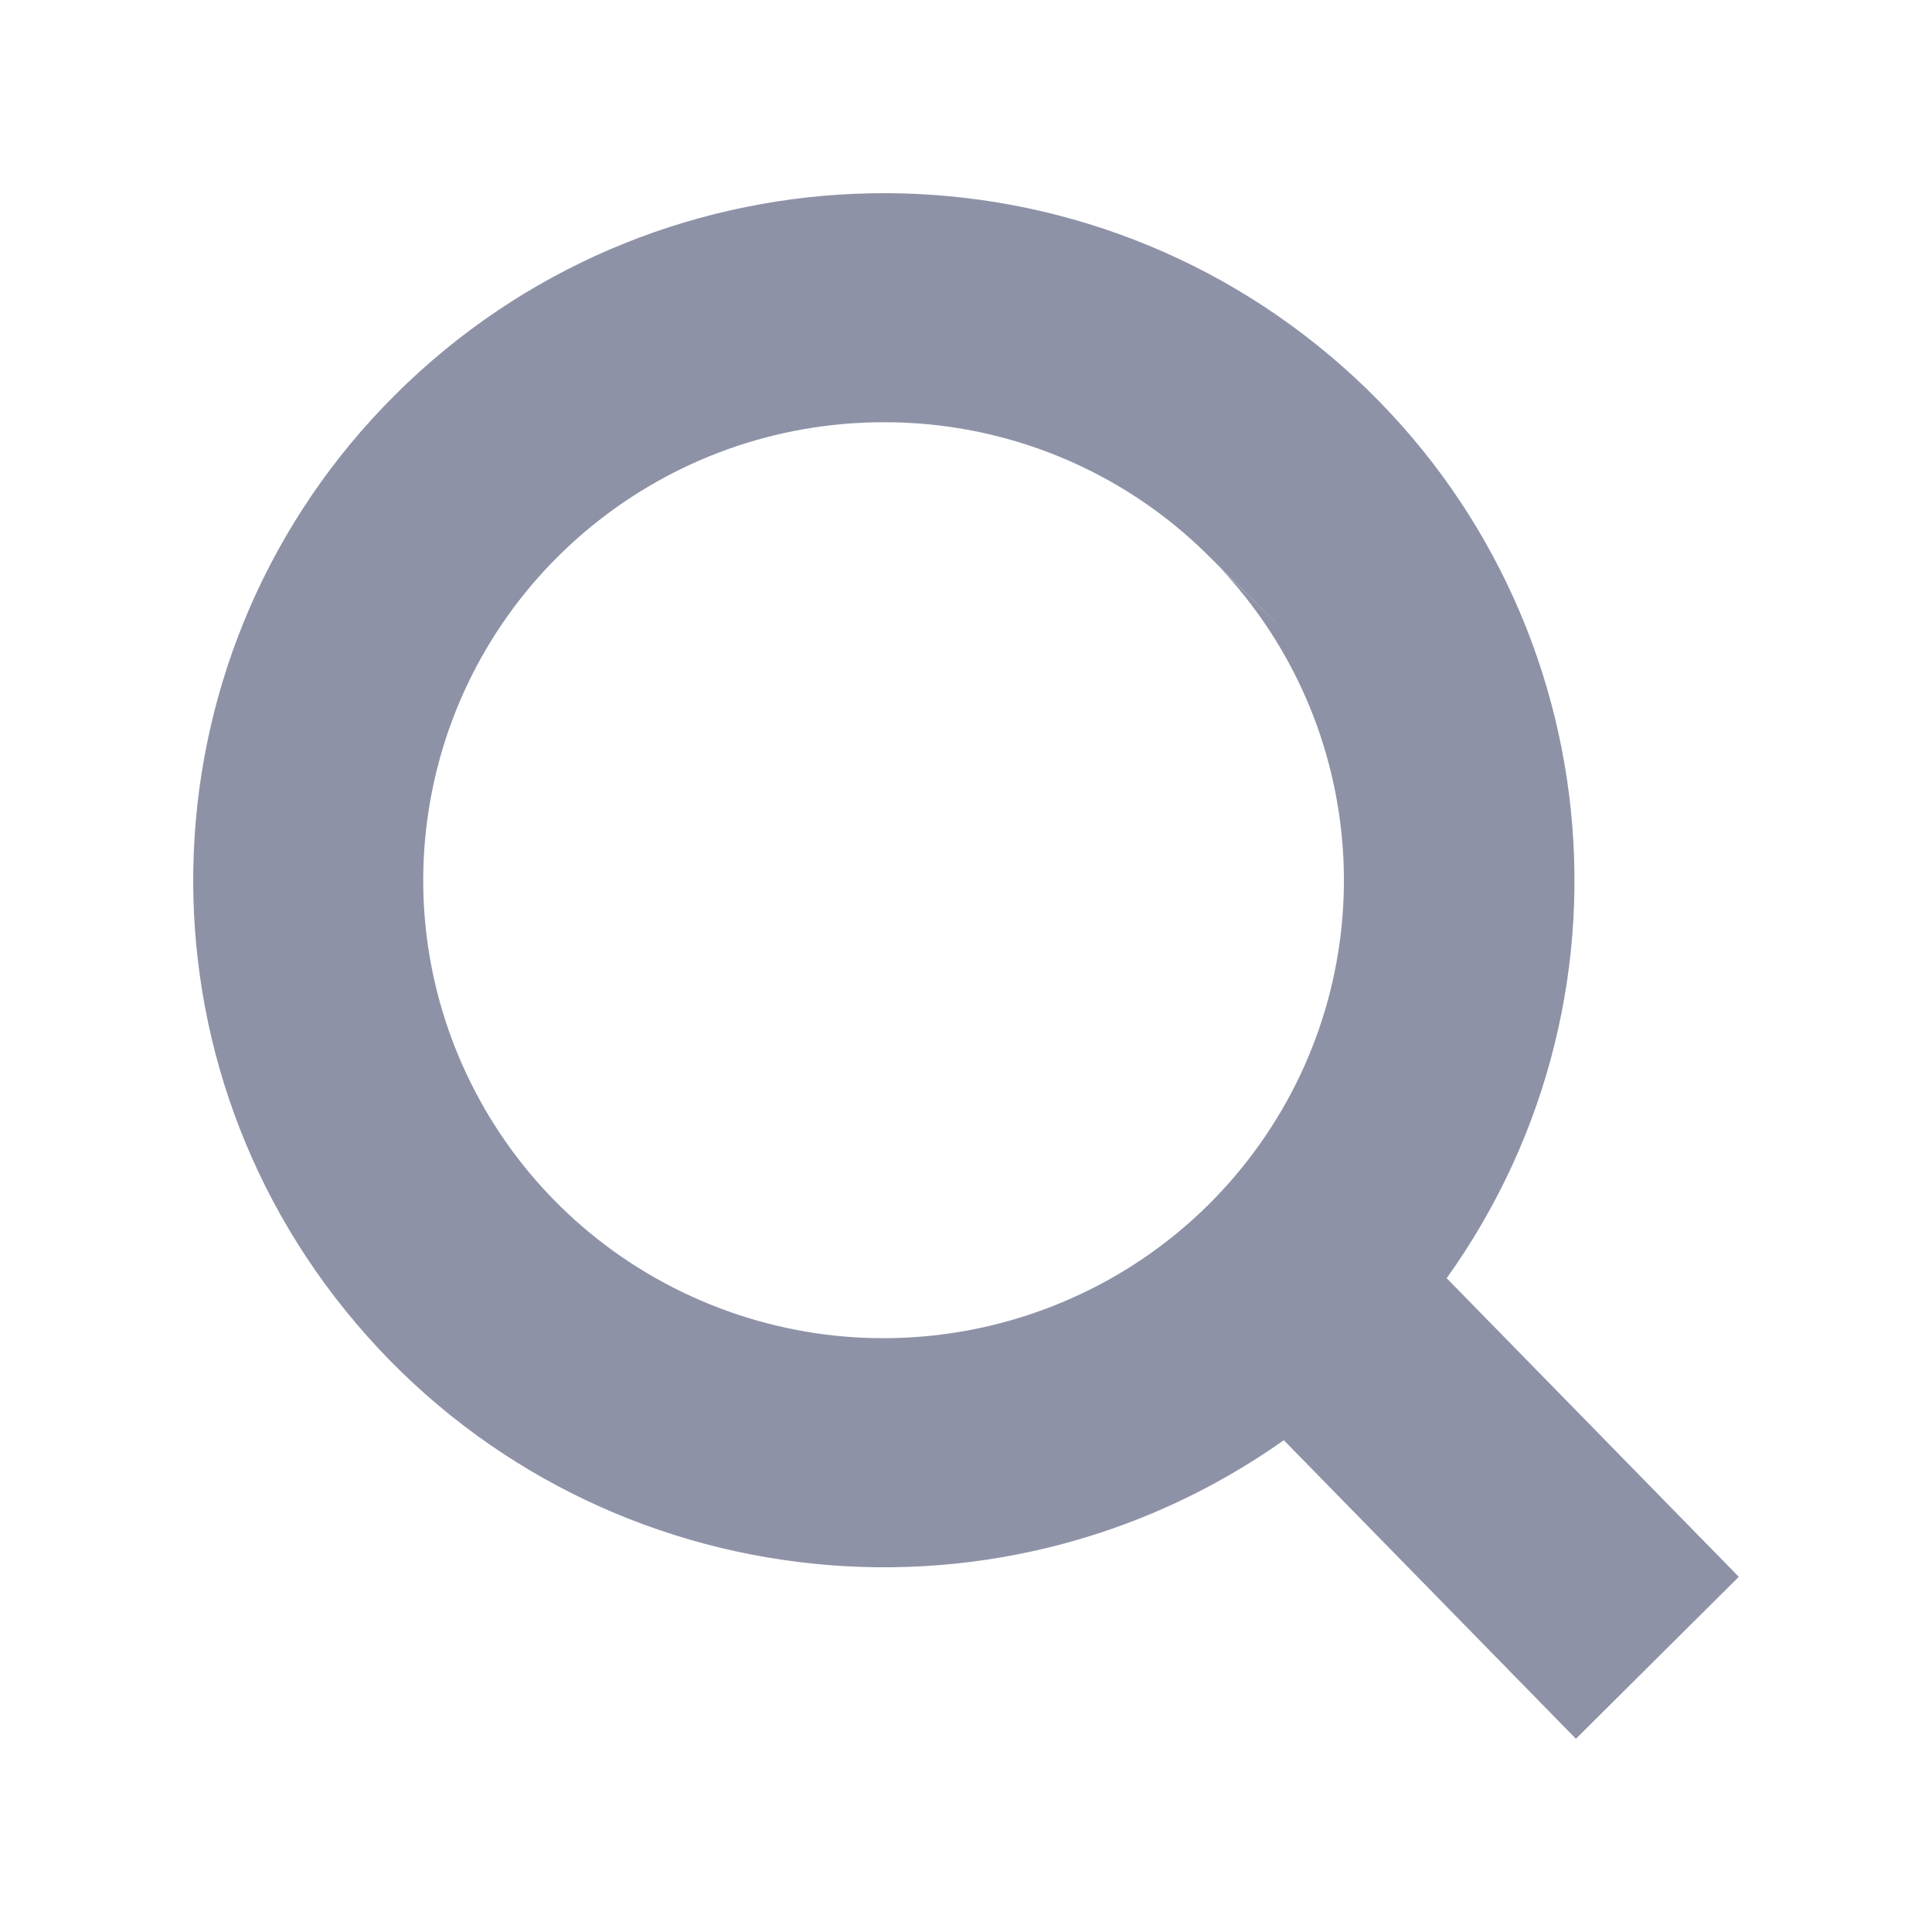
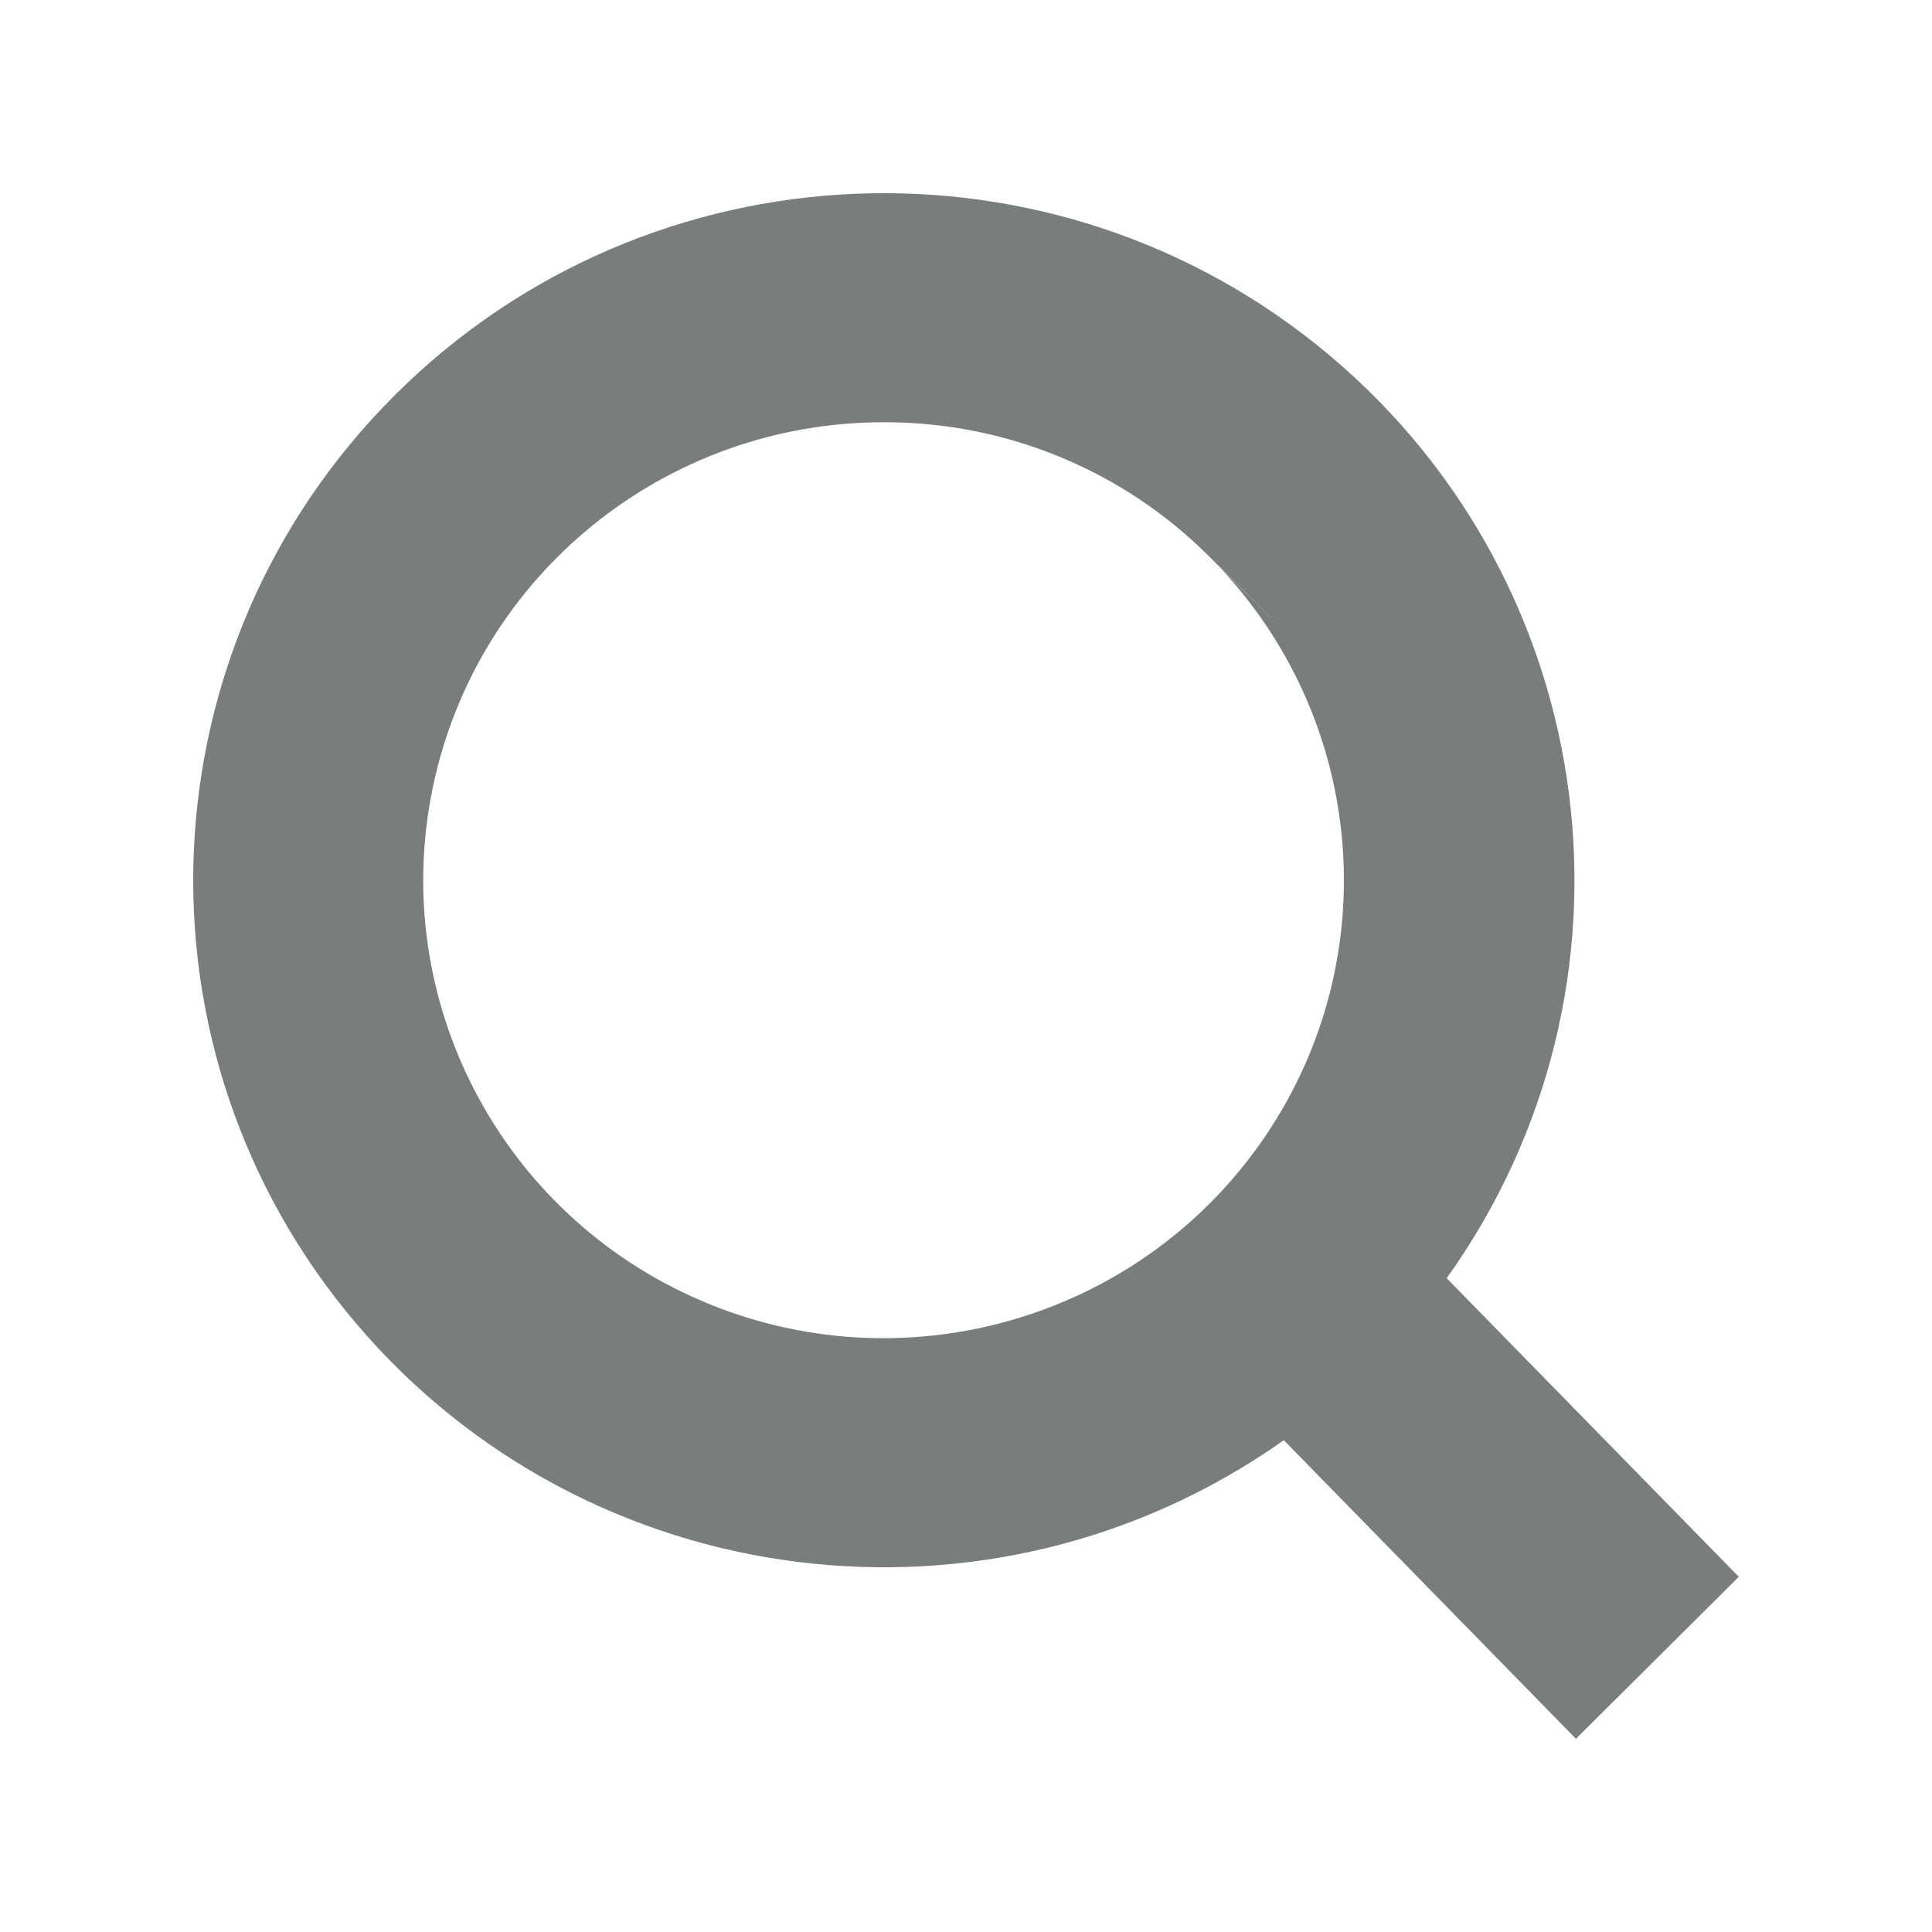
- <svg xmlns="http://www.w3.org/2000/svg" width="20" height="20" viewBox="0 0 20 20" fill="#8E92A7">
+ <svg xmlns="http://www.w3.org/2000/svg" width="20" height="20" viewBox="0 0 20 20" fill="#7A7E7B">
  <path d="M16.314 18L13.29 14.909C10.261 17.051 6.088 16.527 3.689 13.703C1.29 10.88 1.466 6.698 4.094 4.084C6.721 1.469 10.925 1.293 13.764 3.679C16.603 6.066 17.13 10.218 14.976 13.232L18 16.323L16.315 17.999L16.314 18ZM9.148 4.371C6.889 4.371 4.94 5.948 4.481 8.149C4.022 10.349 5.179 12.568 7.252 13.462C9.325 14.355 11.744 13.678 13.044 11.84C14.344 10.002 14.168 7.509 12.623 5.869L13.344 6.58L12.531 5.774L12.517 5.76C11.626 4.868 10.412 4.368 9.148 4.371Z" />
</svg>
